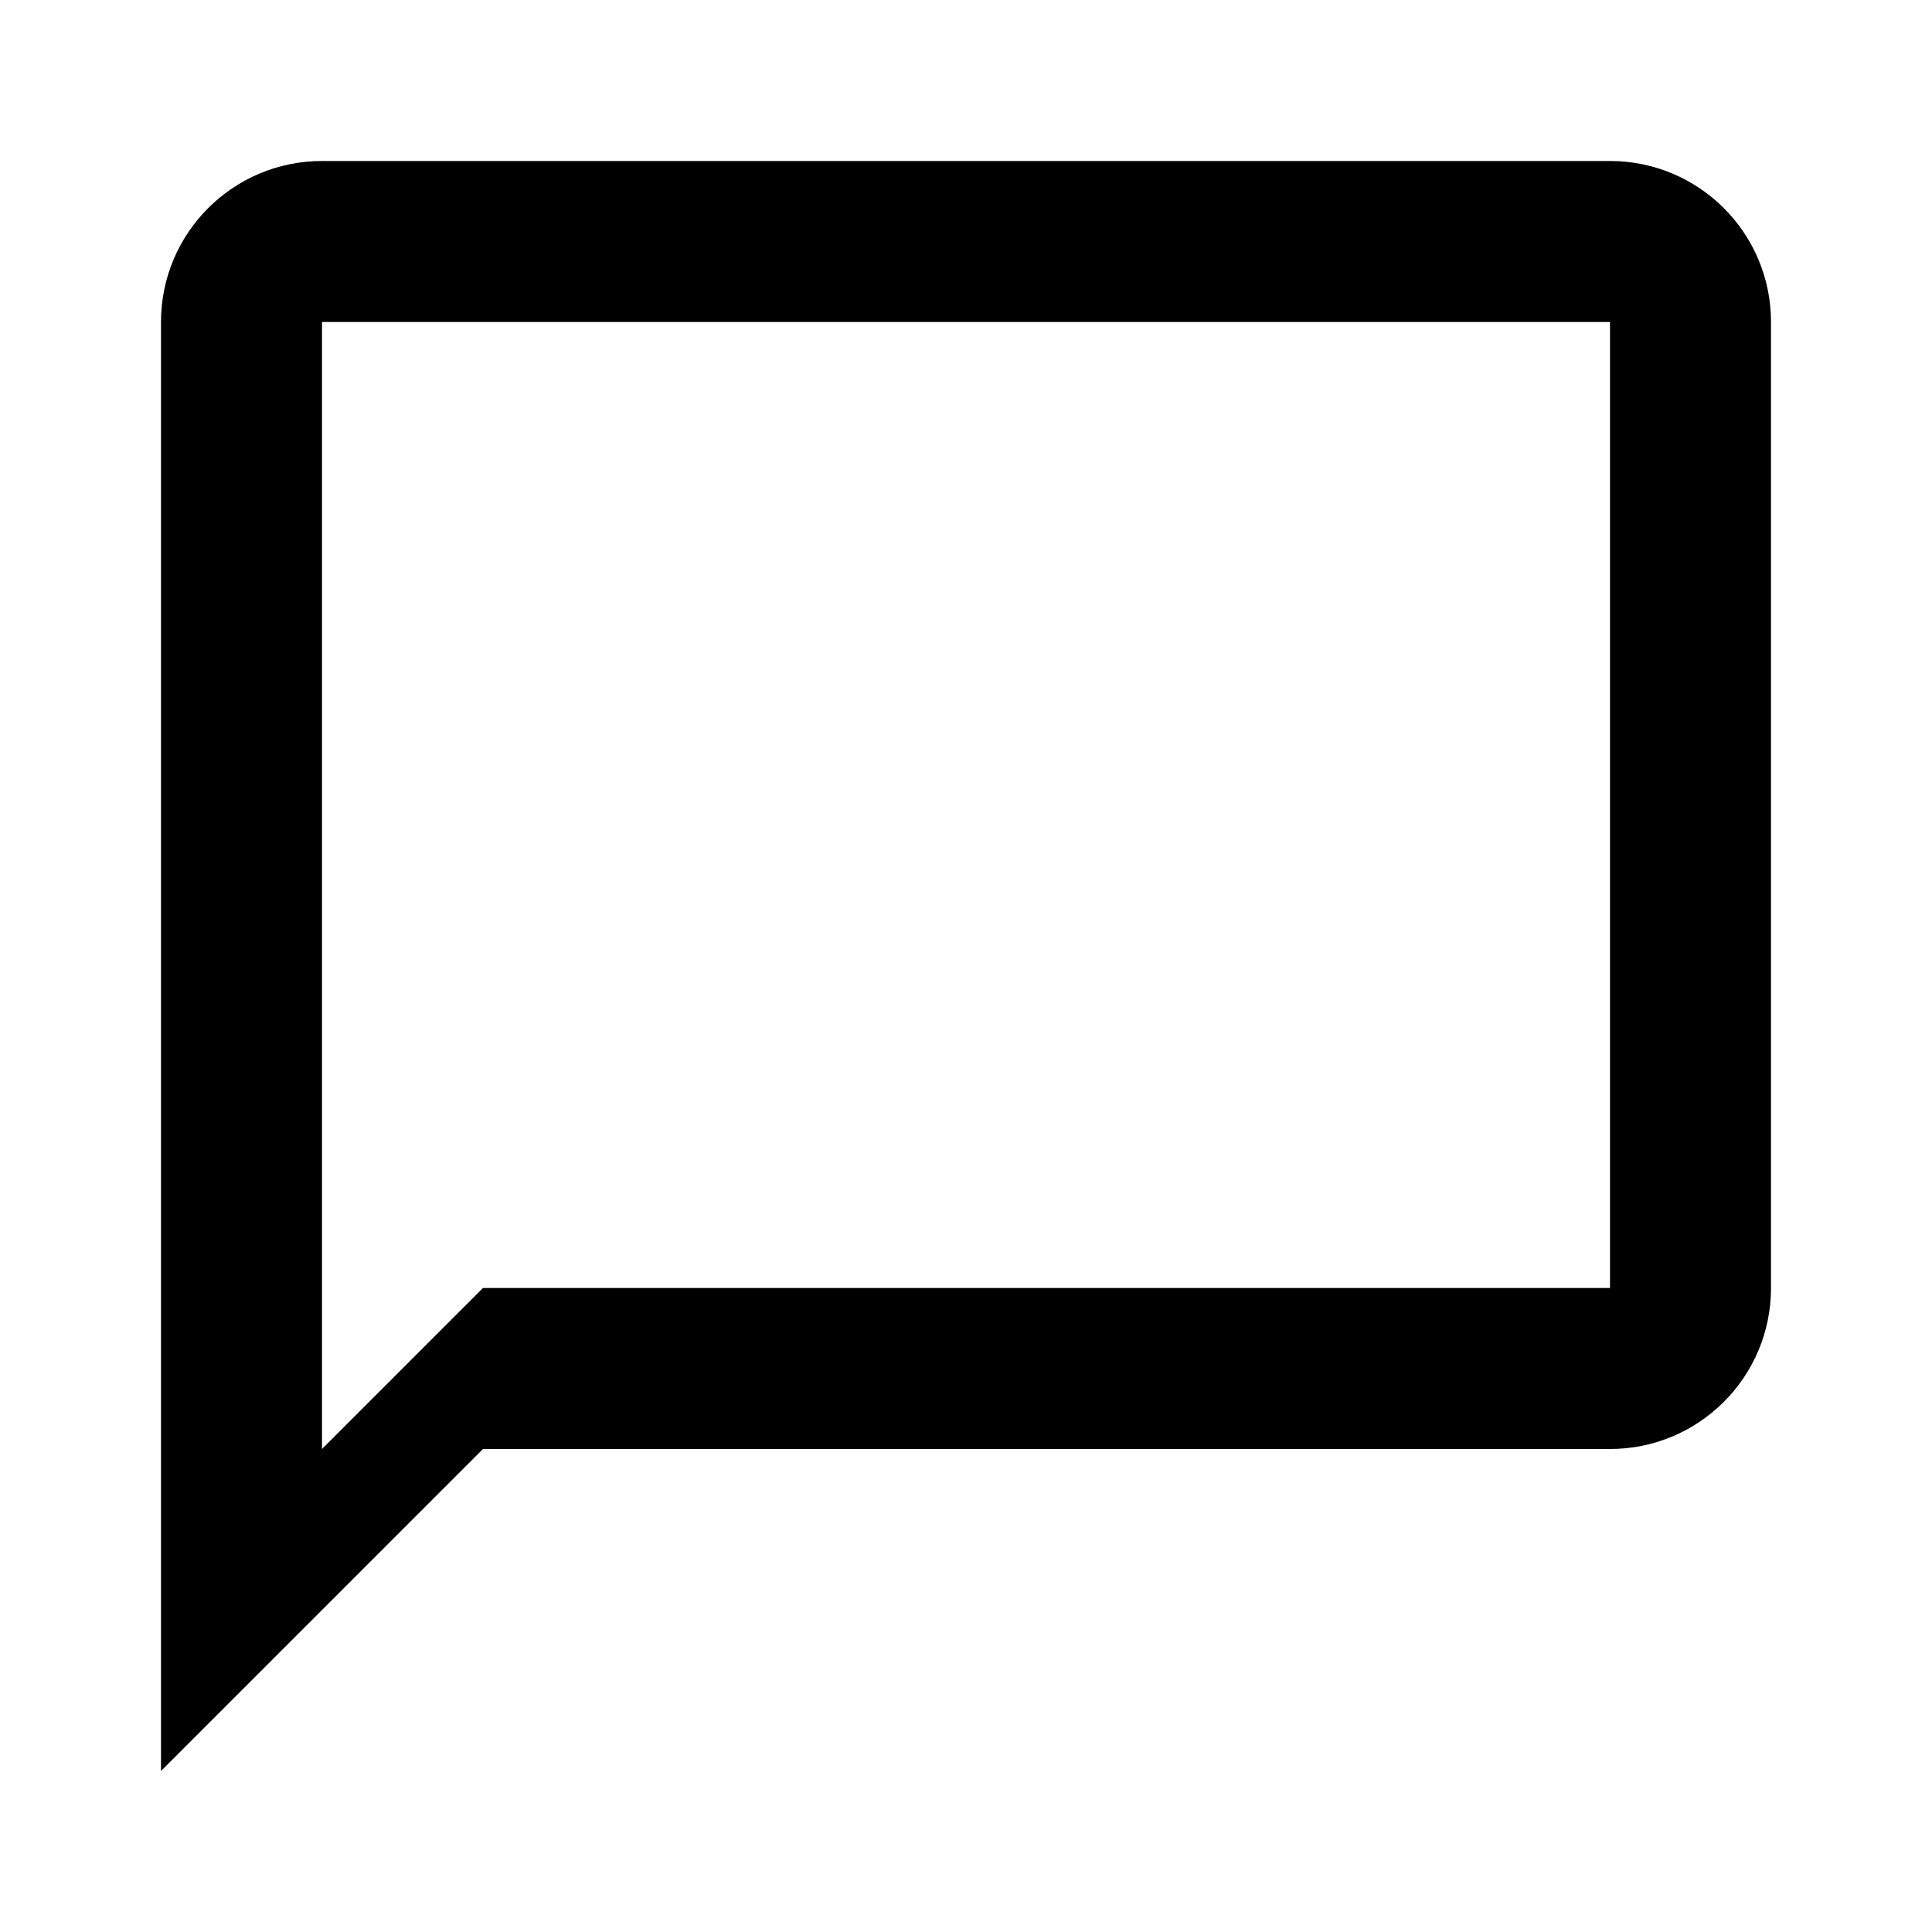
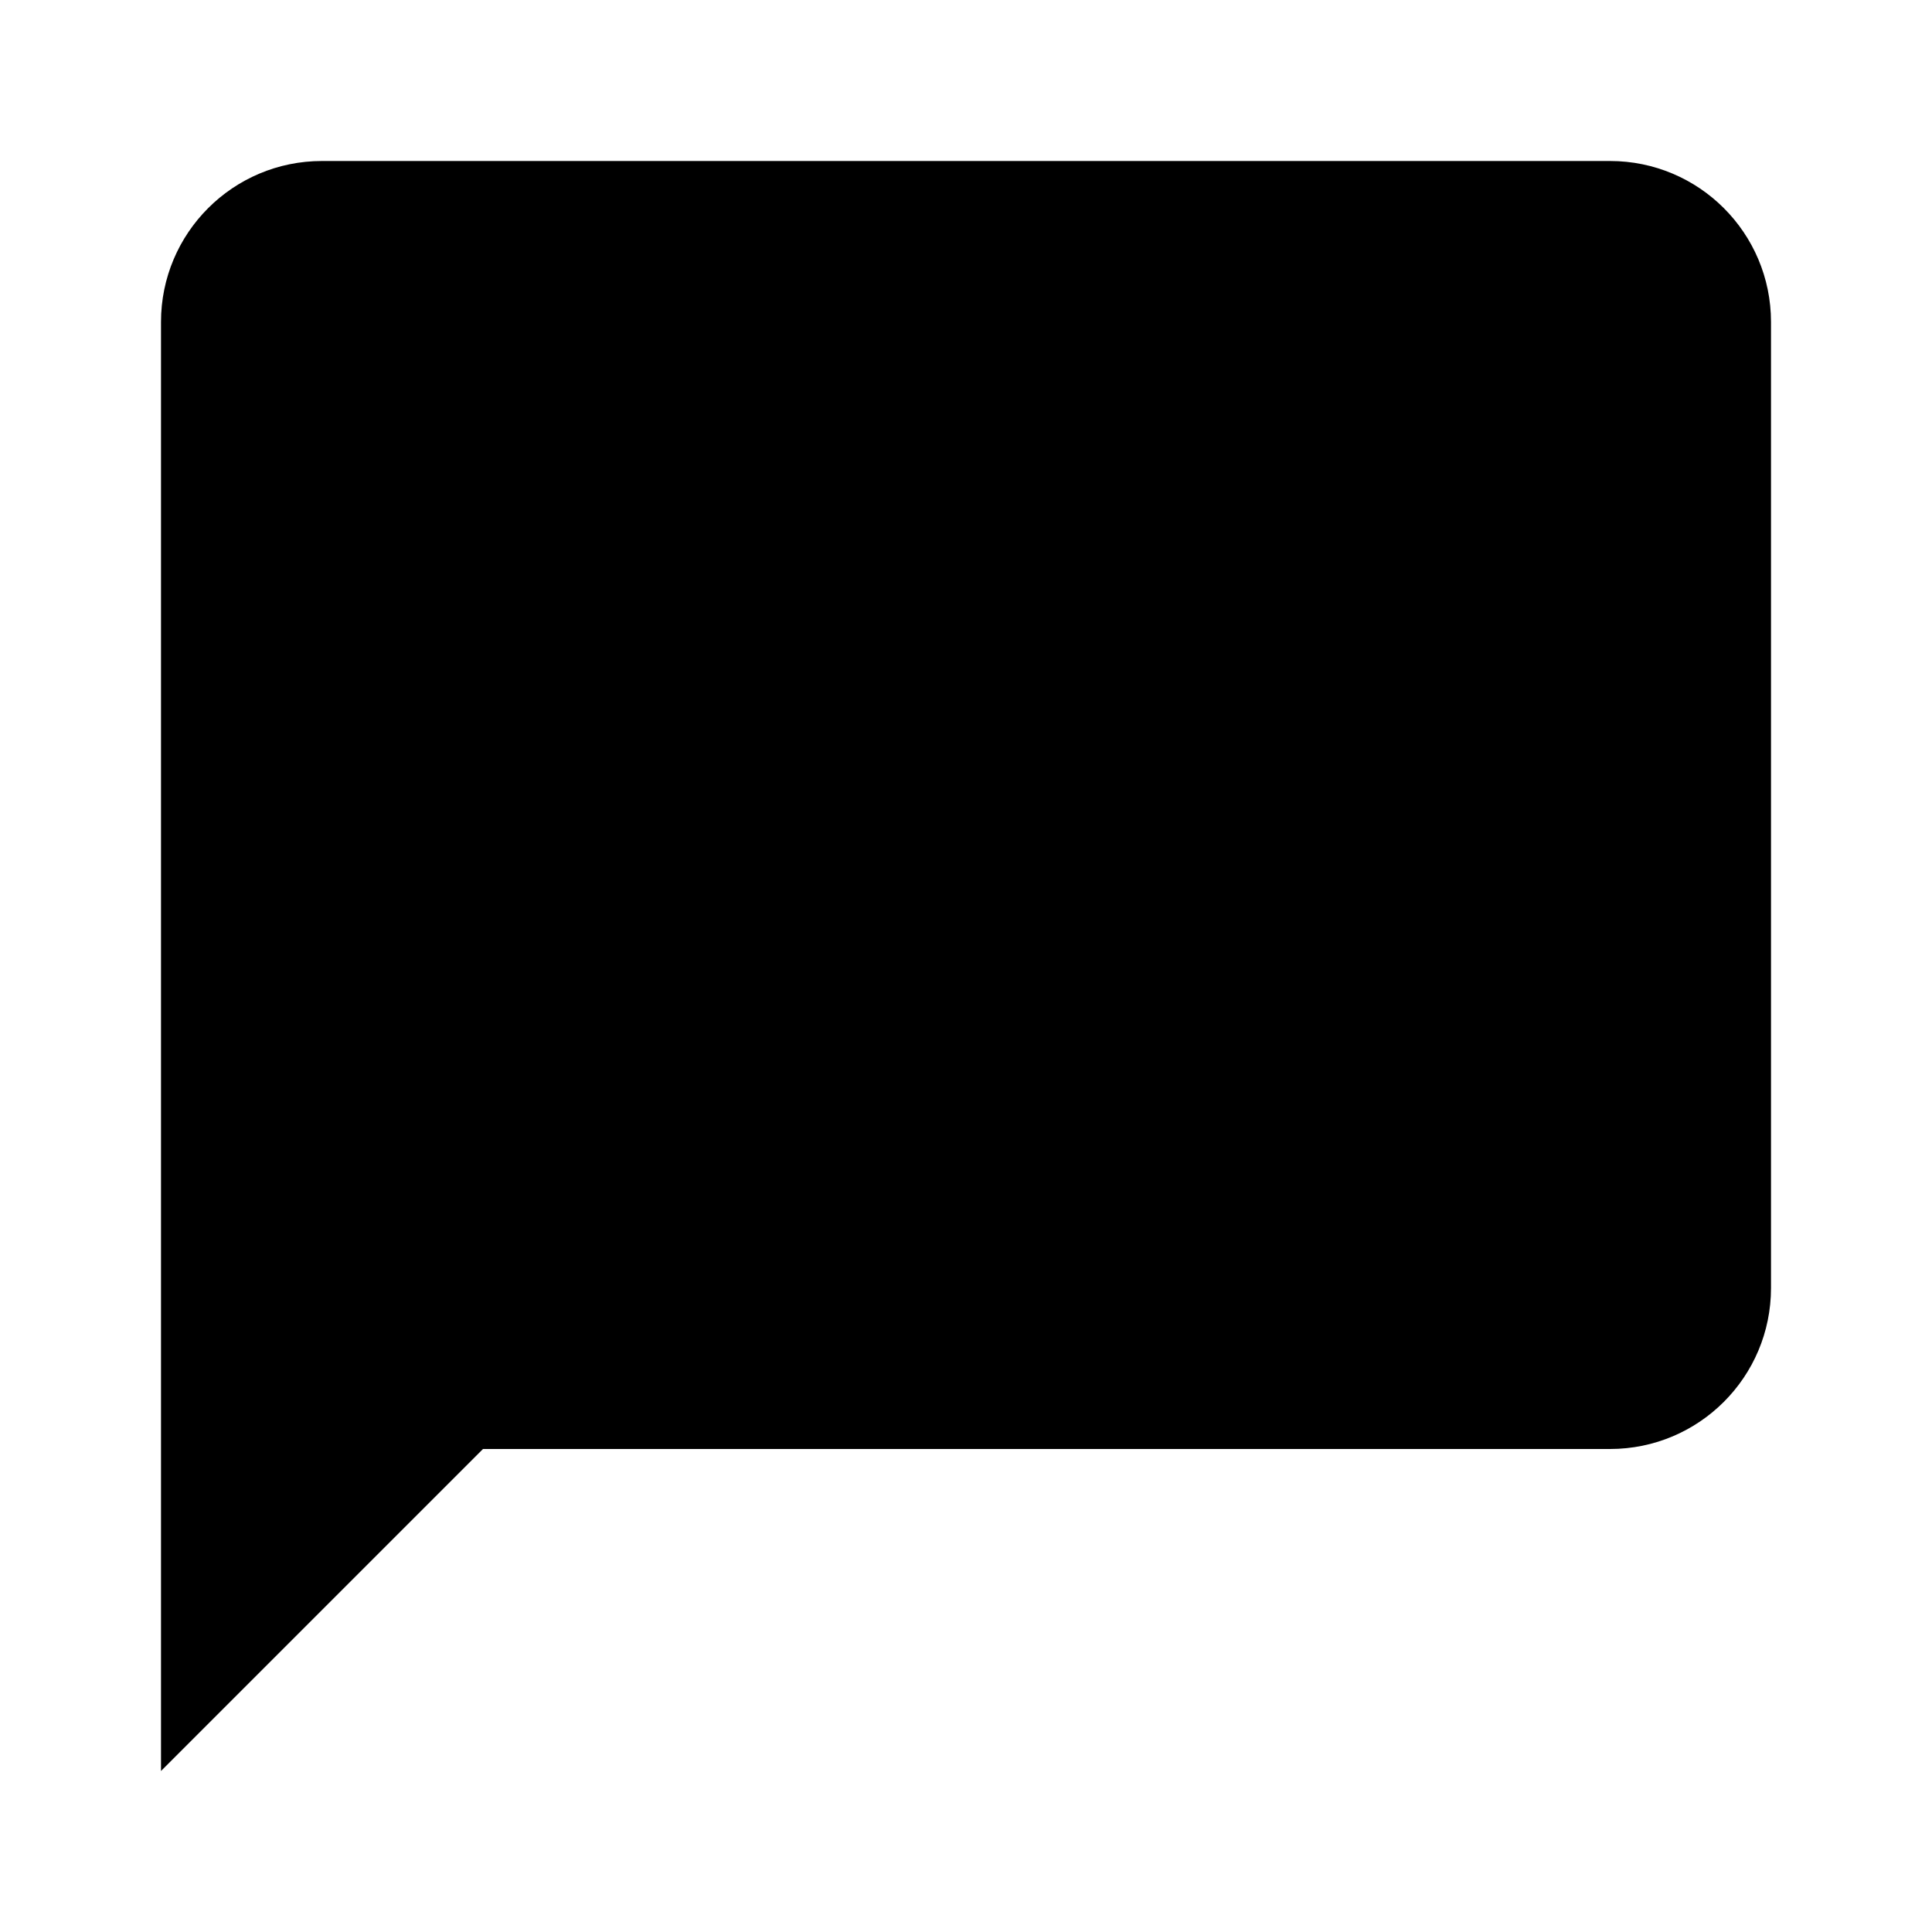
<svg xmlns="http://www.w3.org/2000/svg" width="48" height="48" viewBox="0 0 48 48">
-   <path d="M40 4H8C5.79 4 4 5.79 4 8v36l8-8h28c2.21 0 4-1.79 4-4V8c0-2.21-1.79-4-4-4zm0 28H12l-4 4V8h32v24z" />
+   <path d="M40 4H8C5.79 4 4 5.79 4 8v36l8-8h28c2.21 0 4-1.79 4-4V8c0-2.21-1.79-4-4-4zm0 28h12l-4 4V8h32v24z" />
</svg>
